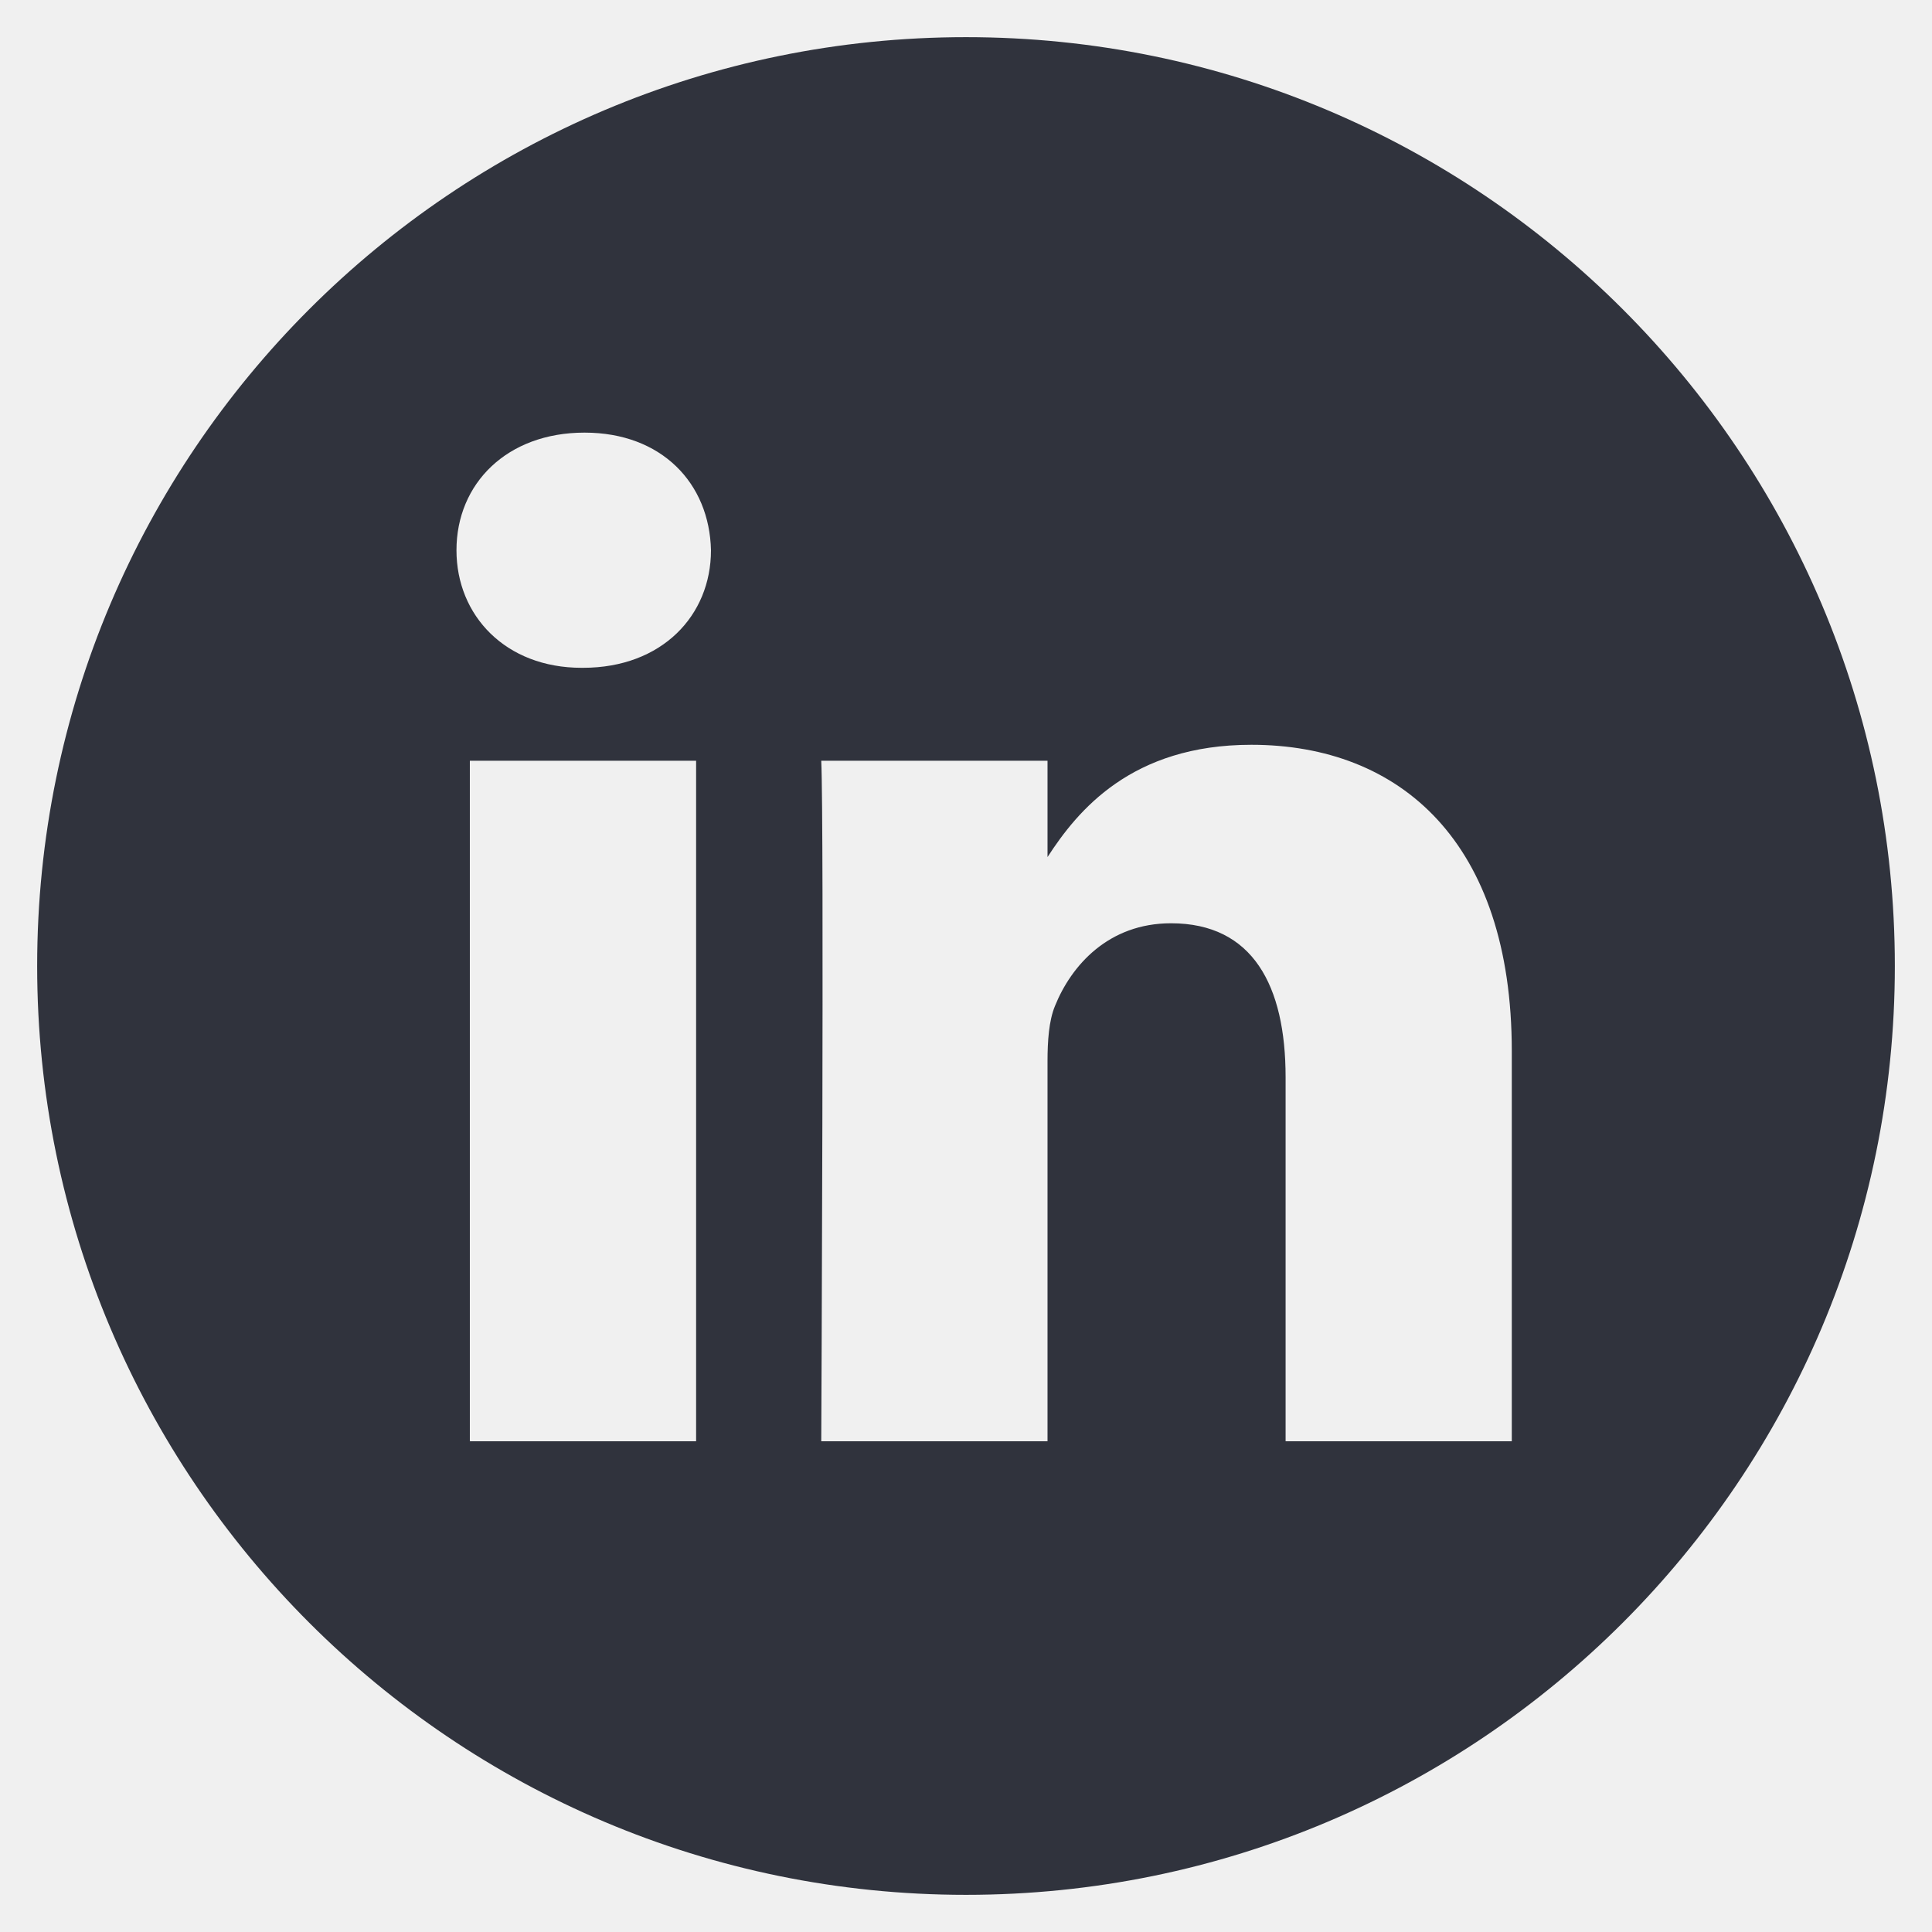
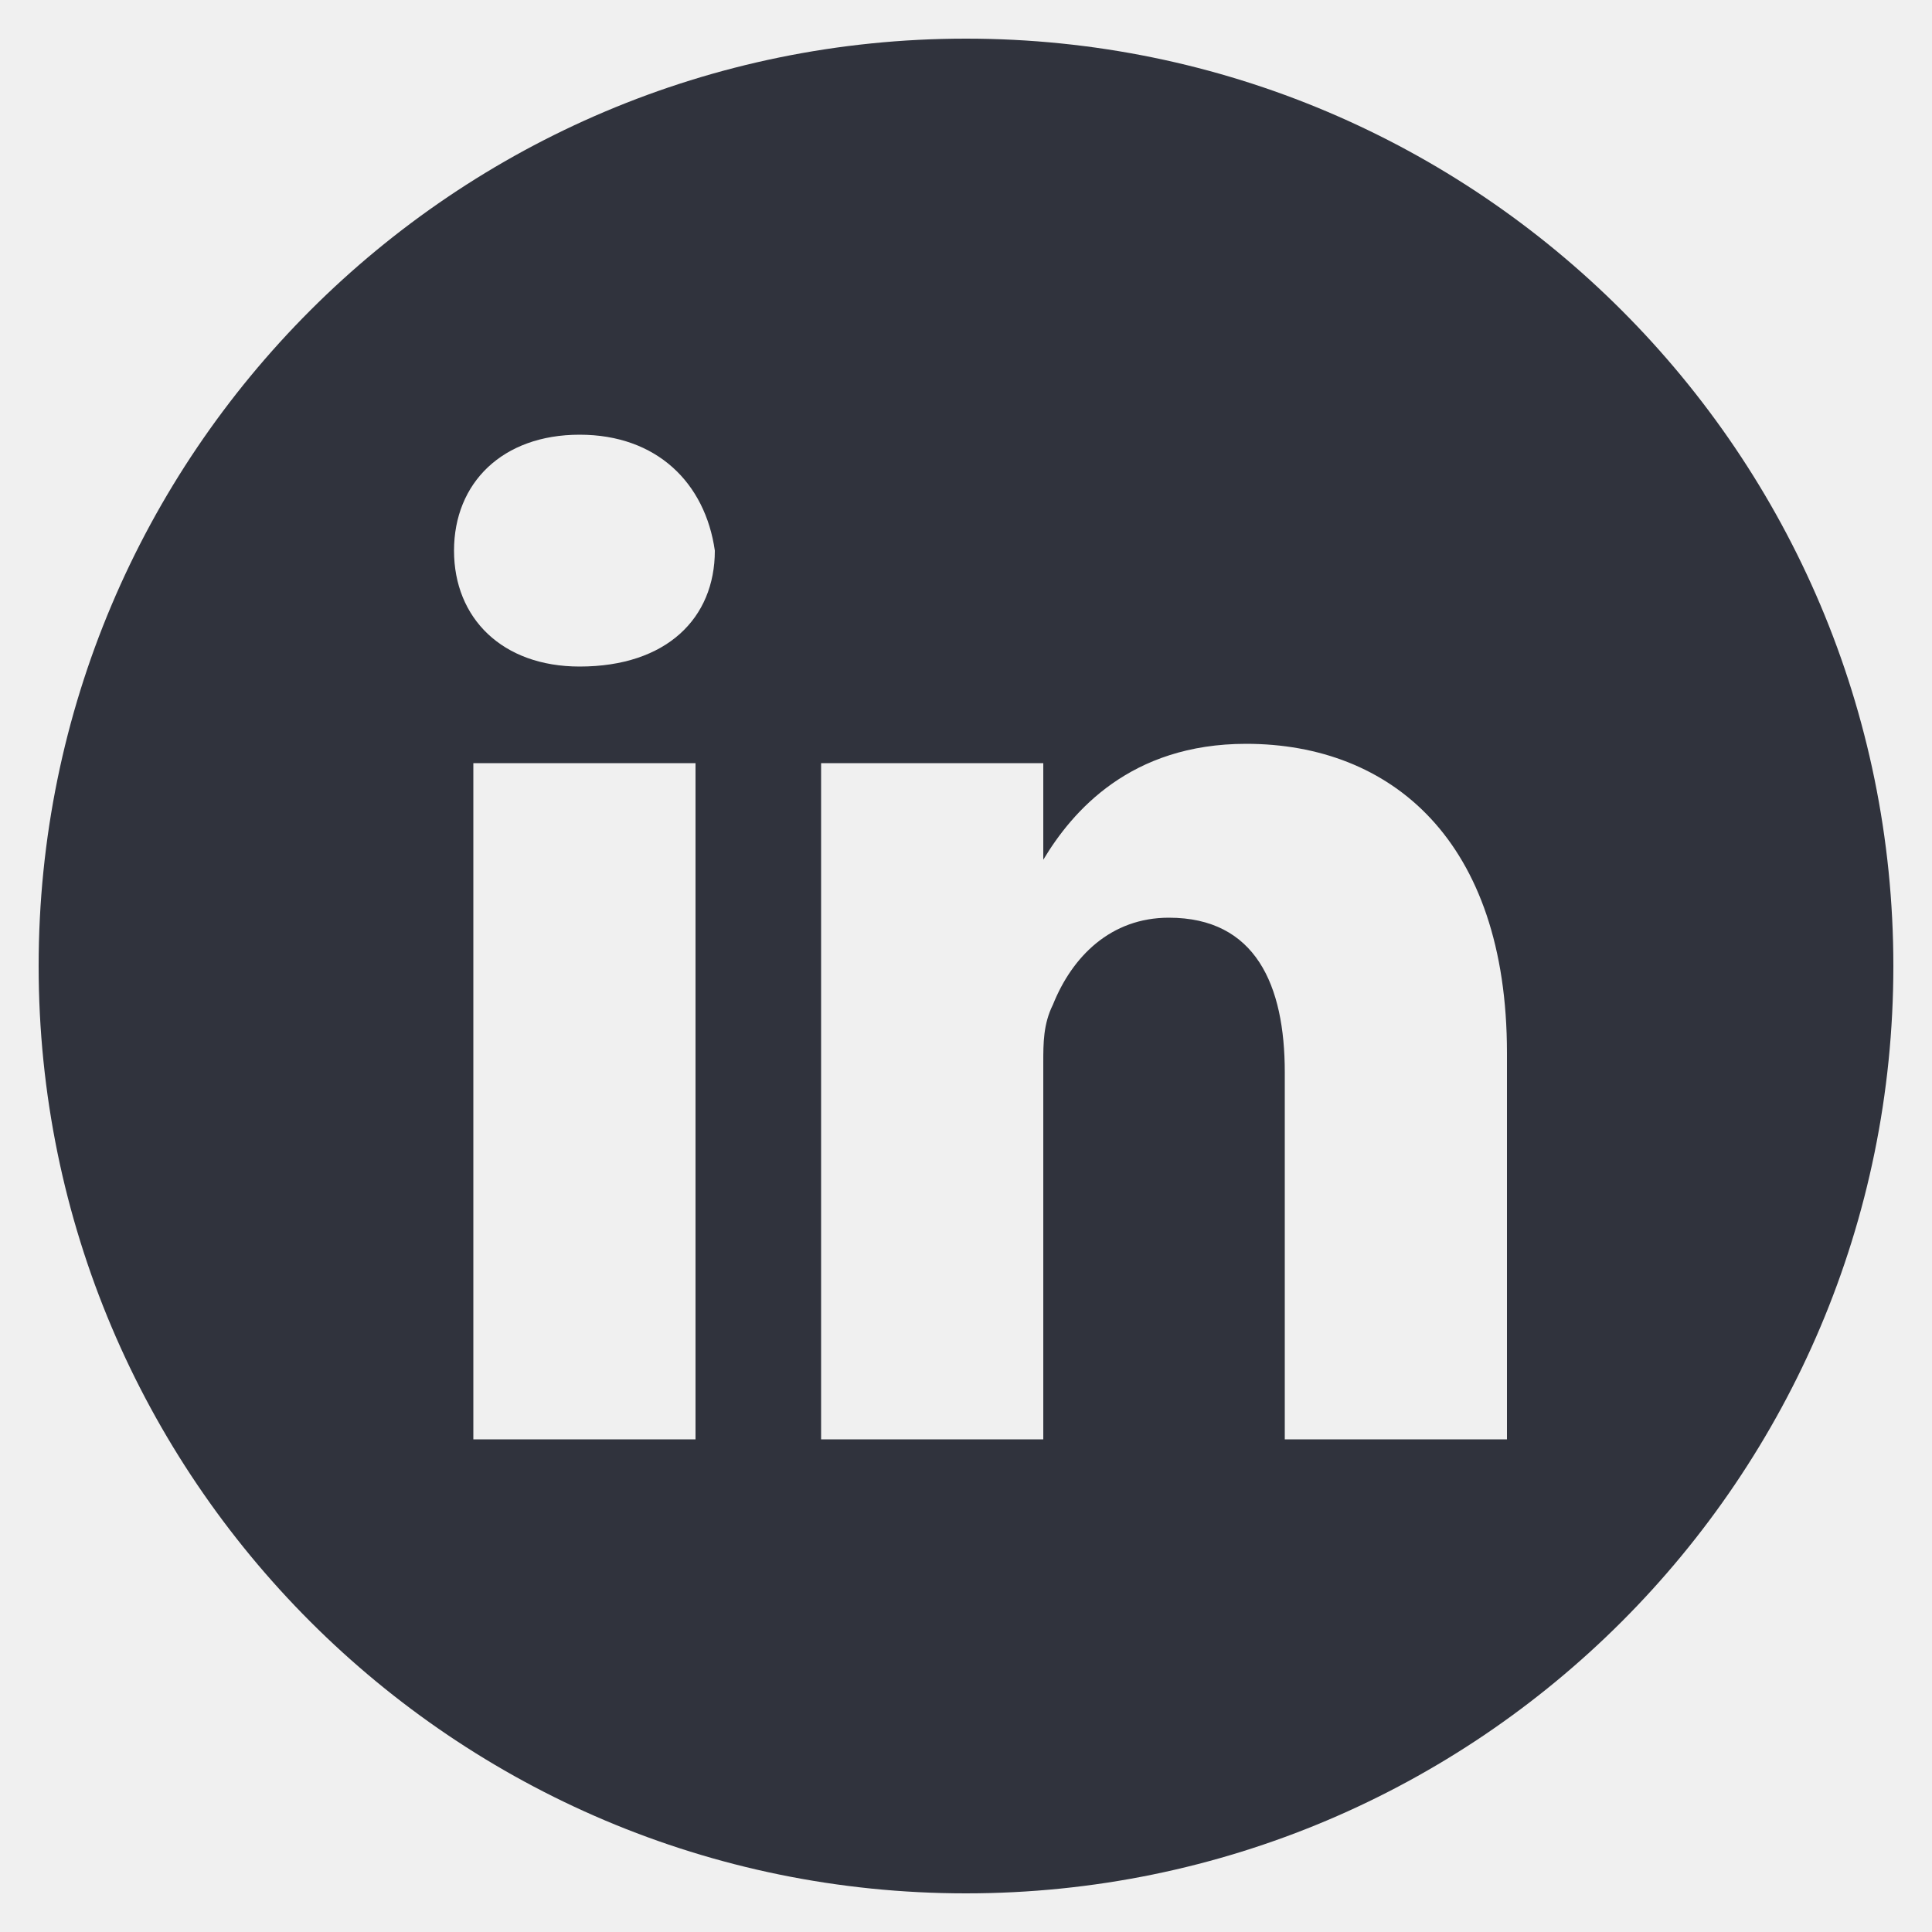
- <svg xmlns="http://www.w3.org/2000/svg" width="20" height="20" viewBox="0 0 25 26" fill="none">
-   <g clip-path="url(#clip0)">
-     <path d="M12.5 0.5C5.598 0.5 0 6.098 0 13C0 19.902 5.598 25.5 12.5 25.5C19.402 25.5 25 19.902 25 13C25 6.098 19.402 0.5 12.5 0.5ZM8.868 19.396H5.823V10.238H8.868V19.396ZM7.346 8.987H7.326C6.304 8.987 5.643 8.284 5.643 7.405C5.643 6.506 6.324 5.822 7.366 5.822C8.407 5.822 9.048 6.506 9.068 7.405C9.068 8.284 8.407 8.987 7.346 8.987ZM19.845 19.396H16.801V14.497C16.801 13.265 16.36 12.425 15.259 12.425C14.418 12.425 13.917 12.992 13.697 13.539C13.616 13.735 13.597 14.008 13.597 14.282V19.396H10.552C10.552 19.396 10.592 11.097 10.552 10.238H13.597V11.534C14.001 10.91 14.725 10.023 16.34 10.023C18.343 10.023 19.845 11.332 19.845 14.145V19.396Z" fill="#30333D" />
+ <svg xmlns="http://www.w3.org/2000/svg" xmlns:xlink="http://www.w3.org/1999/xlink" version="1.1" id="Camada_1" x="0px" y="0px" viewBox="0 0 20 20" style="enable-background:new 0 0 20 20;" xml:space="preserve">
+   <style type="text/css">
+ 	.st0{clip-path:url(#SVGID_2_);}
+ 	.st1{fill:#30333D;}
+ </style>
+   <g>
+     <defs>
+       <rect id="SVGID_1_" x="0.4" y="0.4" width="19.2" height="19.2" />
+     </defs>
+     <clipPath id="SVGID_2_">
+       <use xlink:href="#SVGID_1_" style="overflow:visible;" />
+     </clipPath>
+     <g class="st0">
+       <path class="st1" d="M10,0.4c-5.3,0-9.6,4.3-9.6,9.6s4.3,9.6,9.6,9.6s9.6-4.3,9.6-9.6S15.3,0.4,10,0.4z M7.2,14.9H4.9v-7h2.3V14.9    z M6,6.9L6,6.9c-0.8,0-1.3-0.5-1.3-1.2c0-0.7,0.5-1.2,1.3-1.2S7.3,5,7.4,5.7C7.4,6.4,6.9,6.9,6,6.9z M15.6,14.9h-2.3v-3.8    c0-0.9-0.3-1.6-1.2-1.6c-0.6,0-1,0.4-1.2,0.9c-0.1,0.2-0.1,0.4-0.1,0.6v3.9H8.5c0,0,0-6.4,0-7h2.3v1c0.3-0.5,0.9-1.2,2.1-1.2    c1.5,0,2.7,1,2.7,3.2V14.9z" />
+     </g>
  </g>
-   <defs>
-     <clipPath id="clip0">
-       <rect y="0.5" width="25" height="25" fill="white" />
-     </clipPath>
-   </defs>
</svg>
